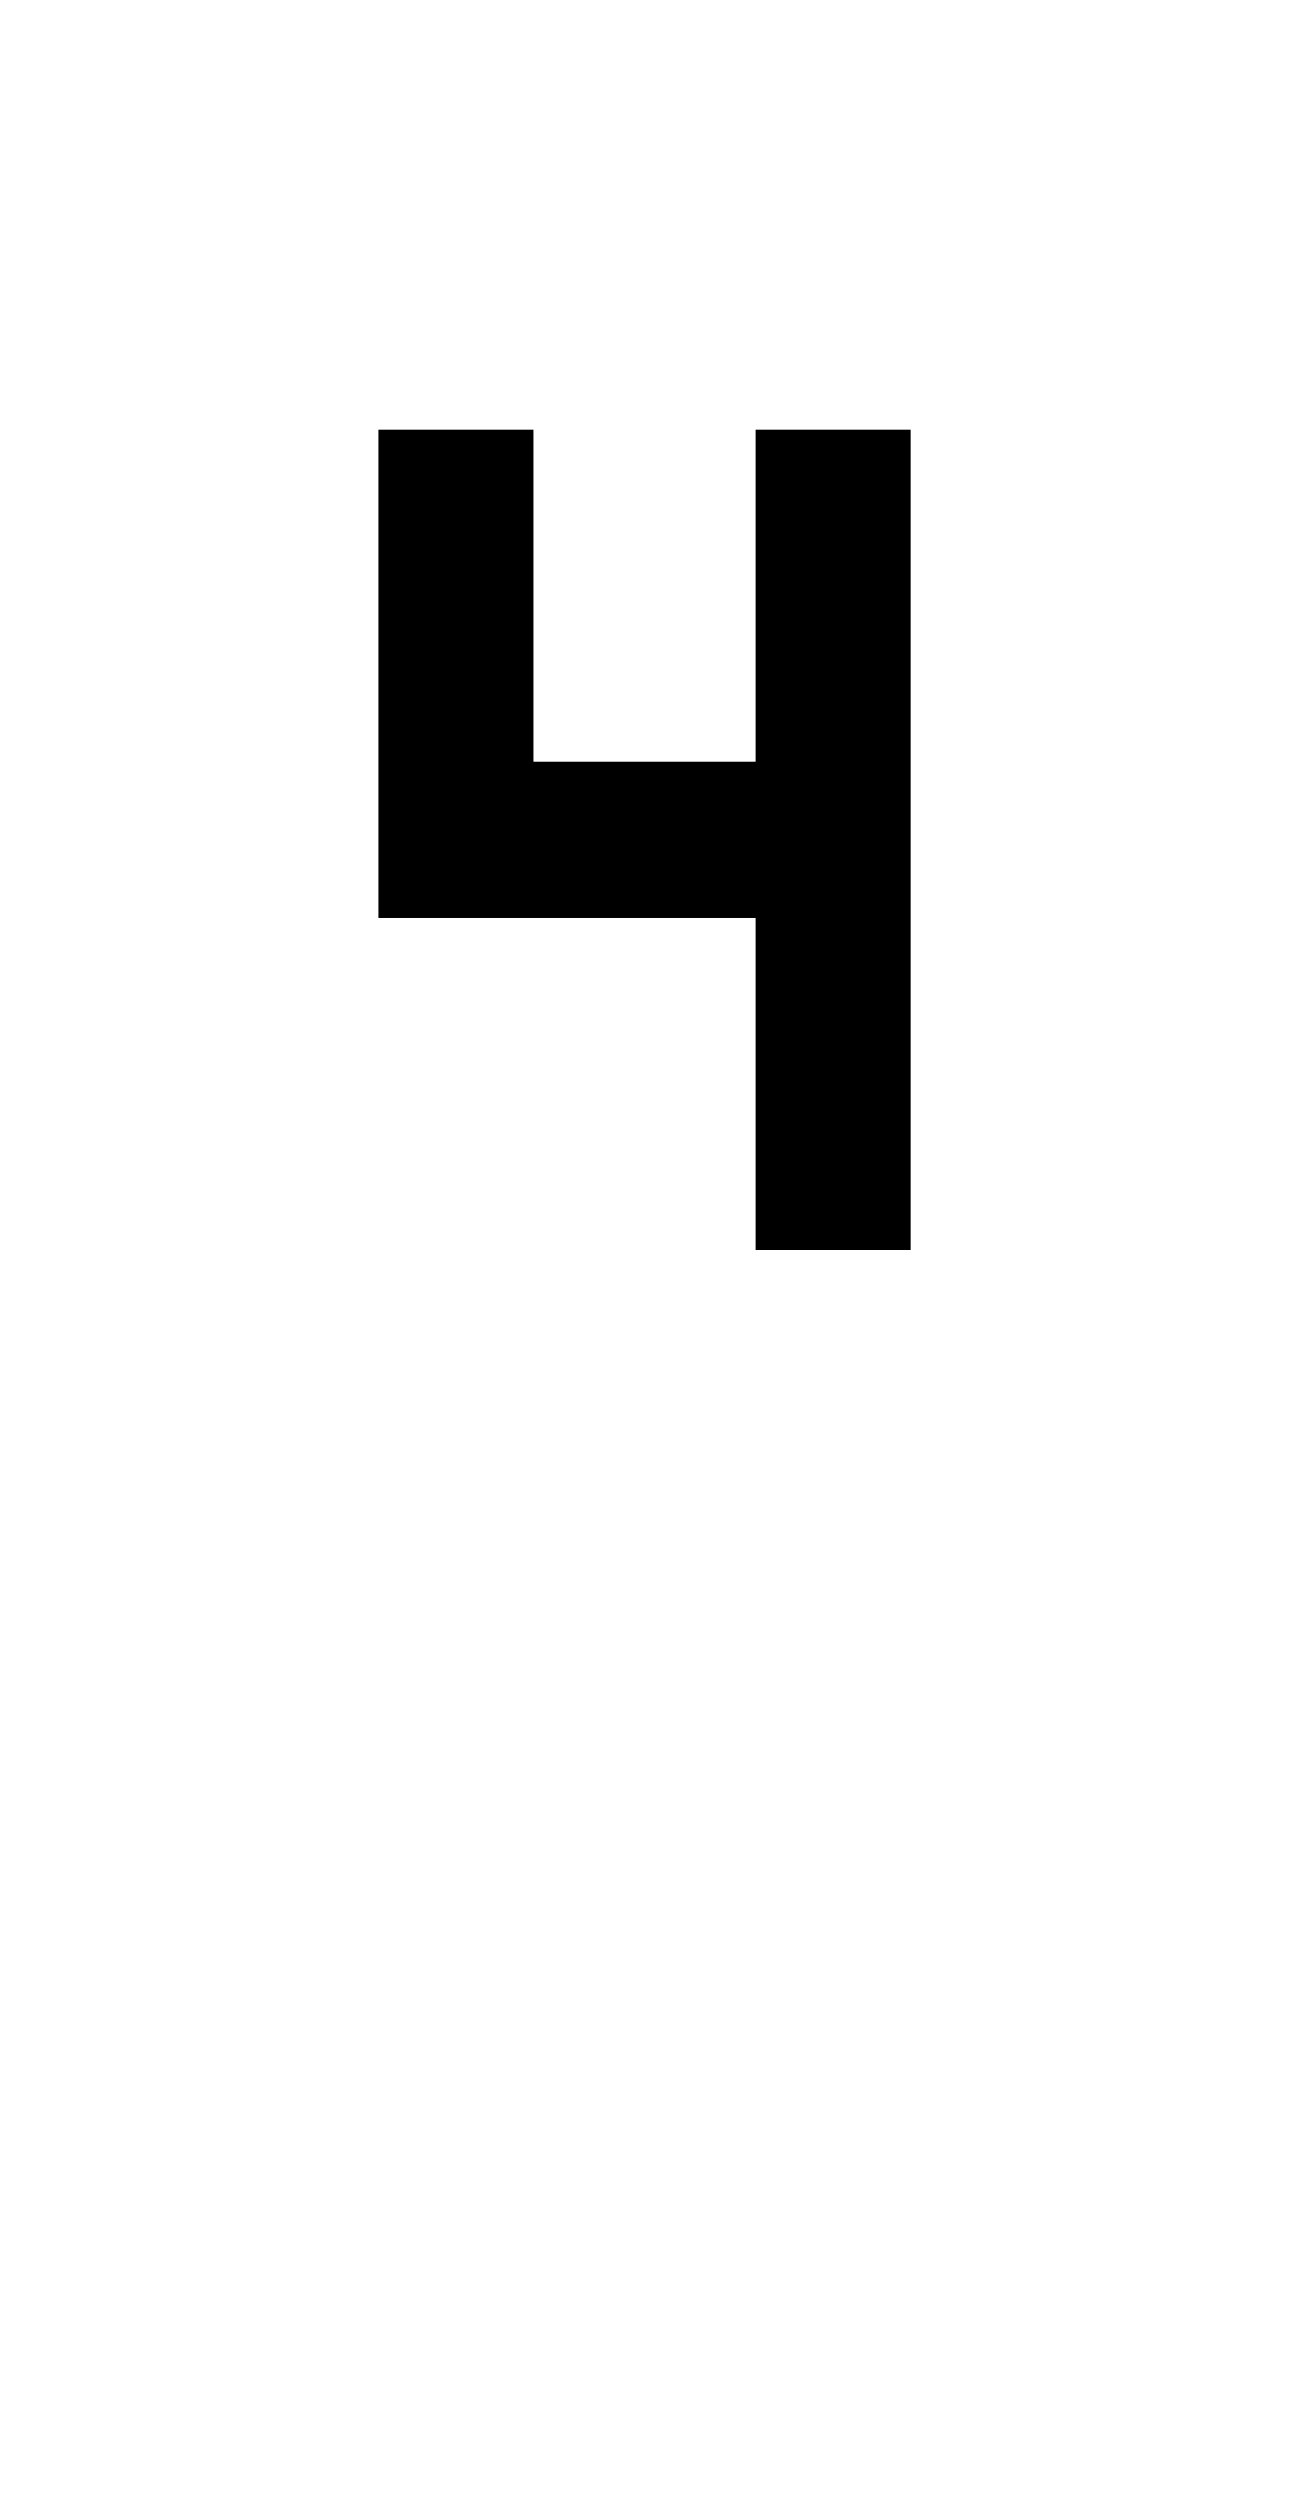
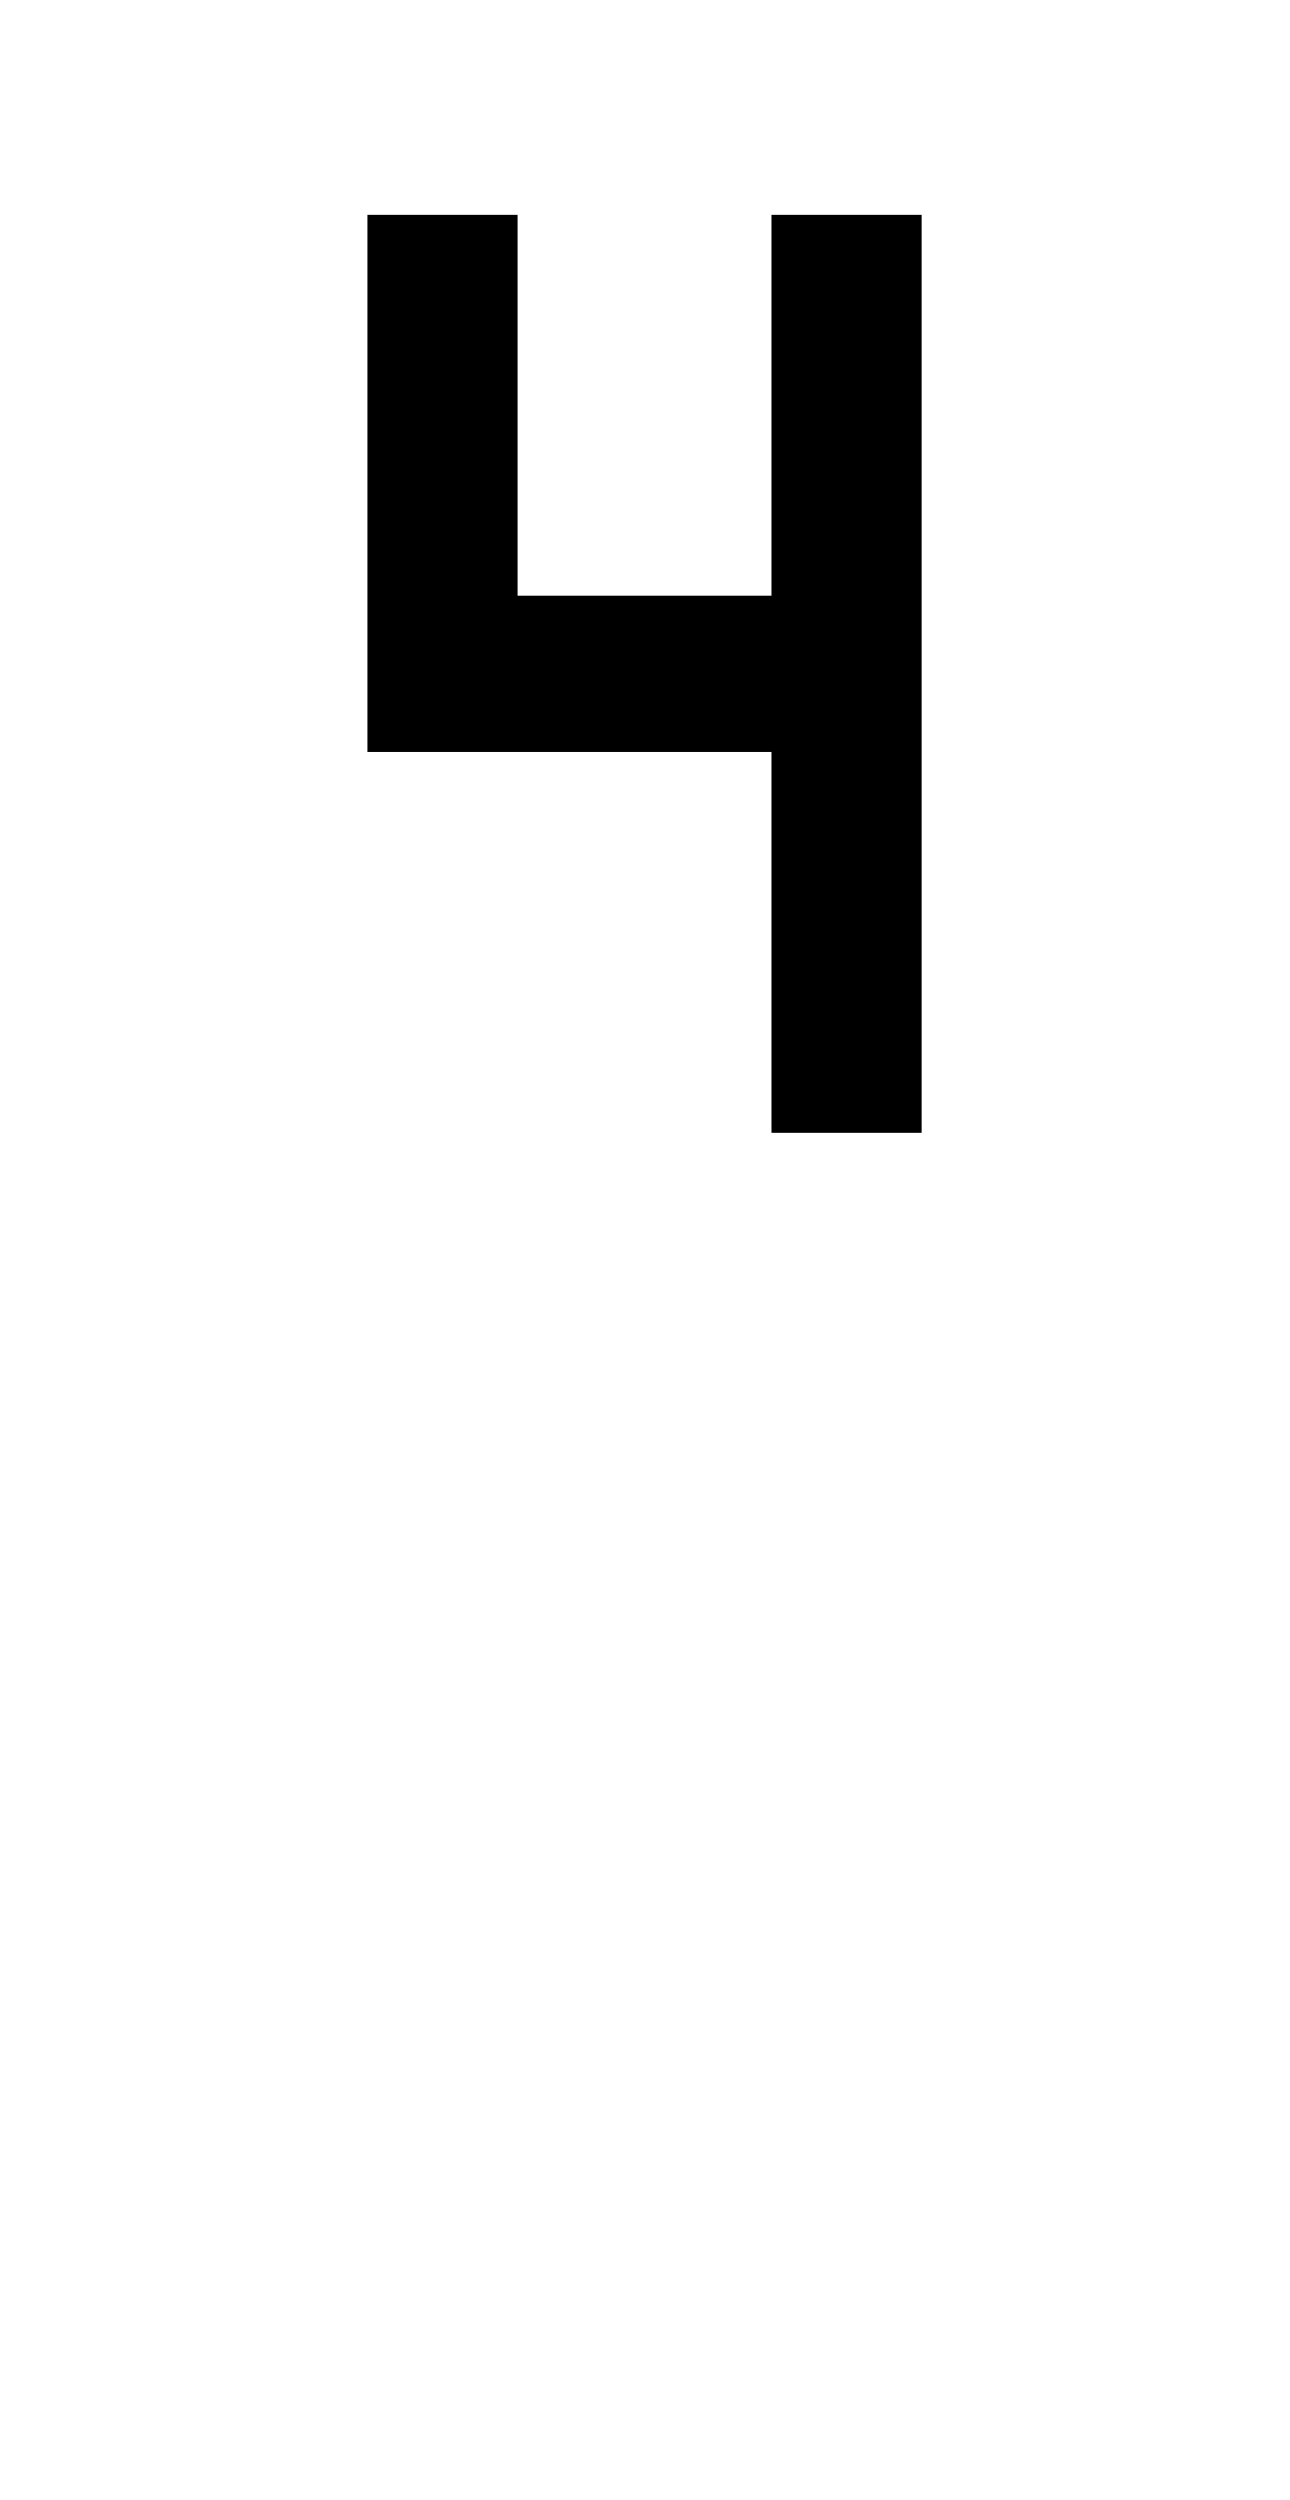
<svg xmlns="http://www.w3.org/2000/svg" viewBox="0 0 1056 2048">
-   <path d="M646 379v272H410V379h-73v346h309v272h73V379h-73Z" />
-   <path d="M746 1024H619V752H310V352h127v272h182V352h127v672Zm-73-54h19V406h-19v272H383V406h-19v292h309v272Z" />
+   <path d="M654 198v312H402V198h-79v396h331v312h79V198h-79Z" />
+   <path d="M755 928H632V616H301V176h123v312h208V176h123v752Zm-79-44h35V220h-35v312H380V220h-35v352h331v312Z" />
</svg>
